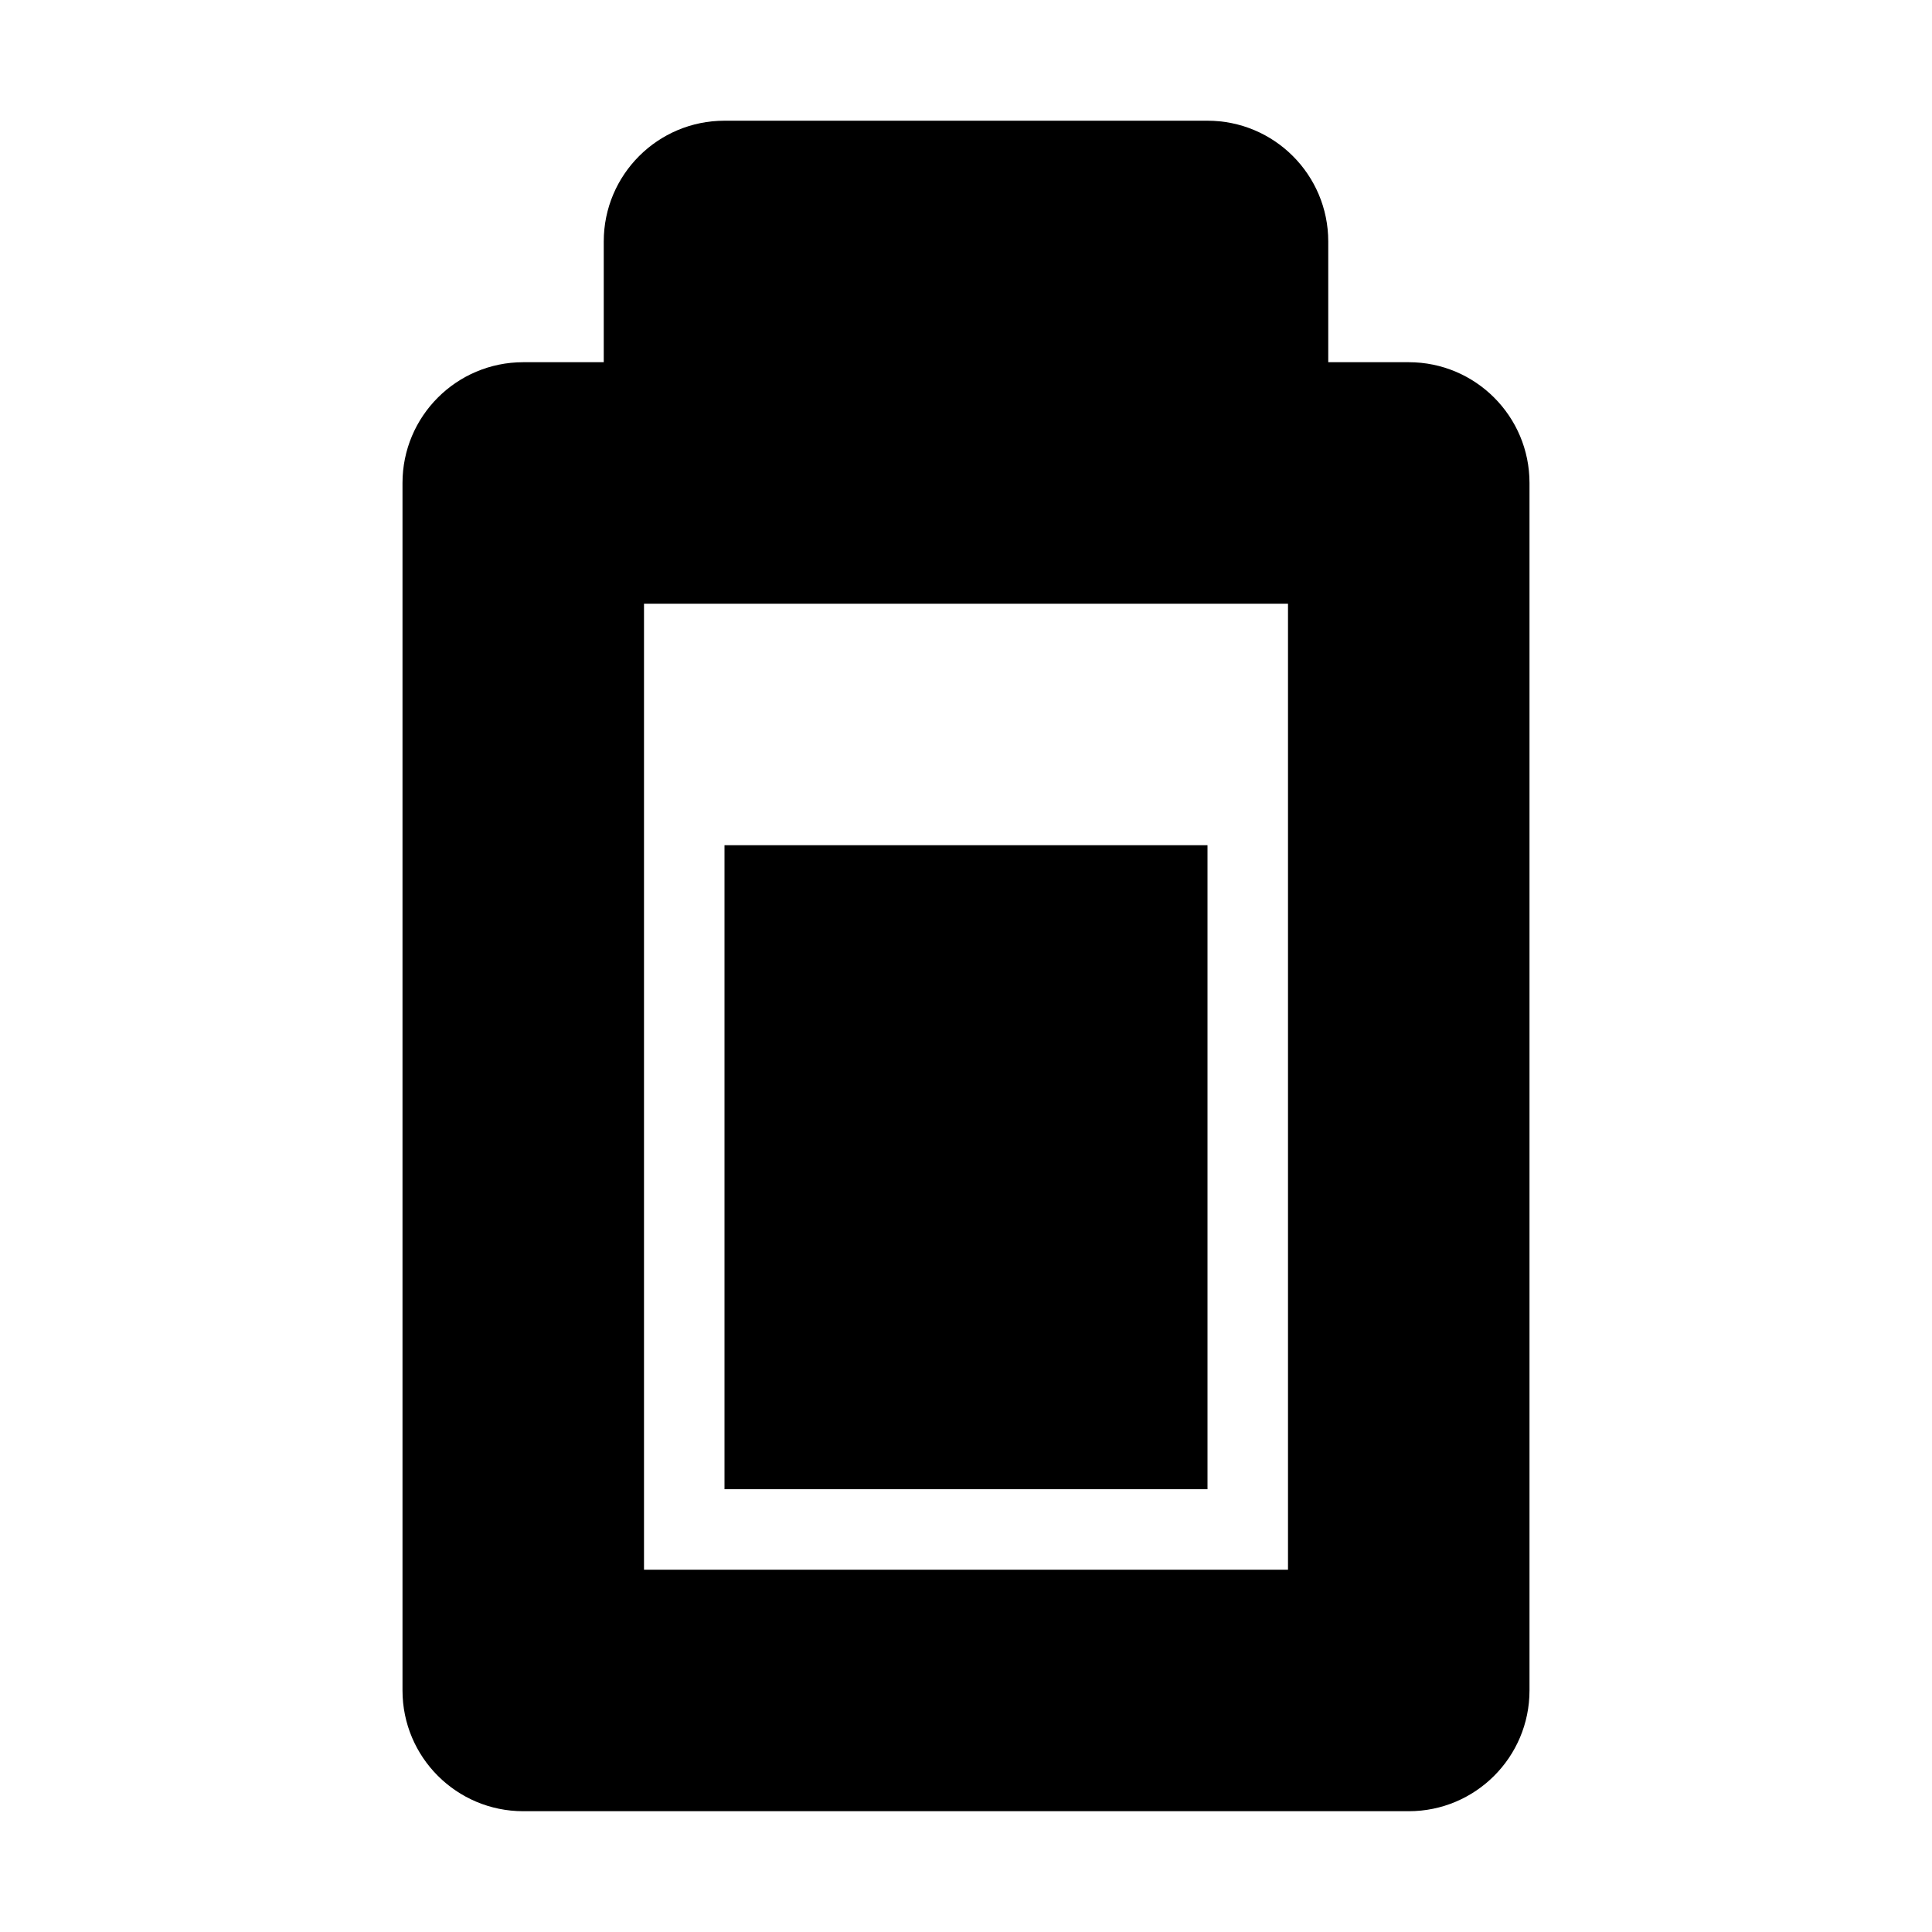
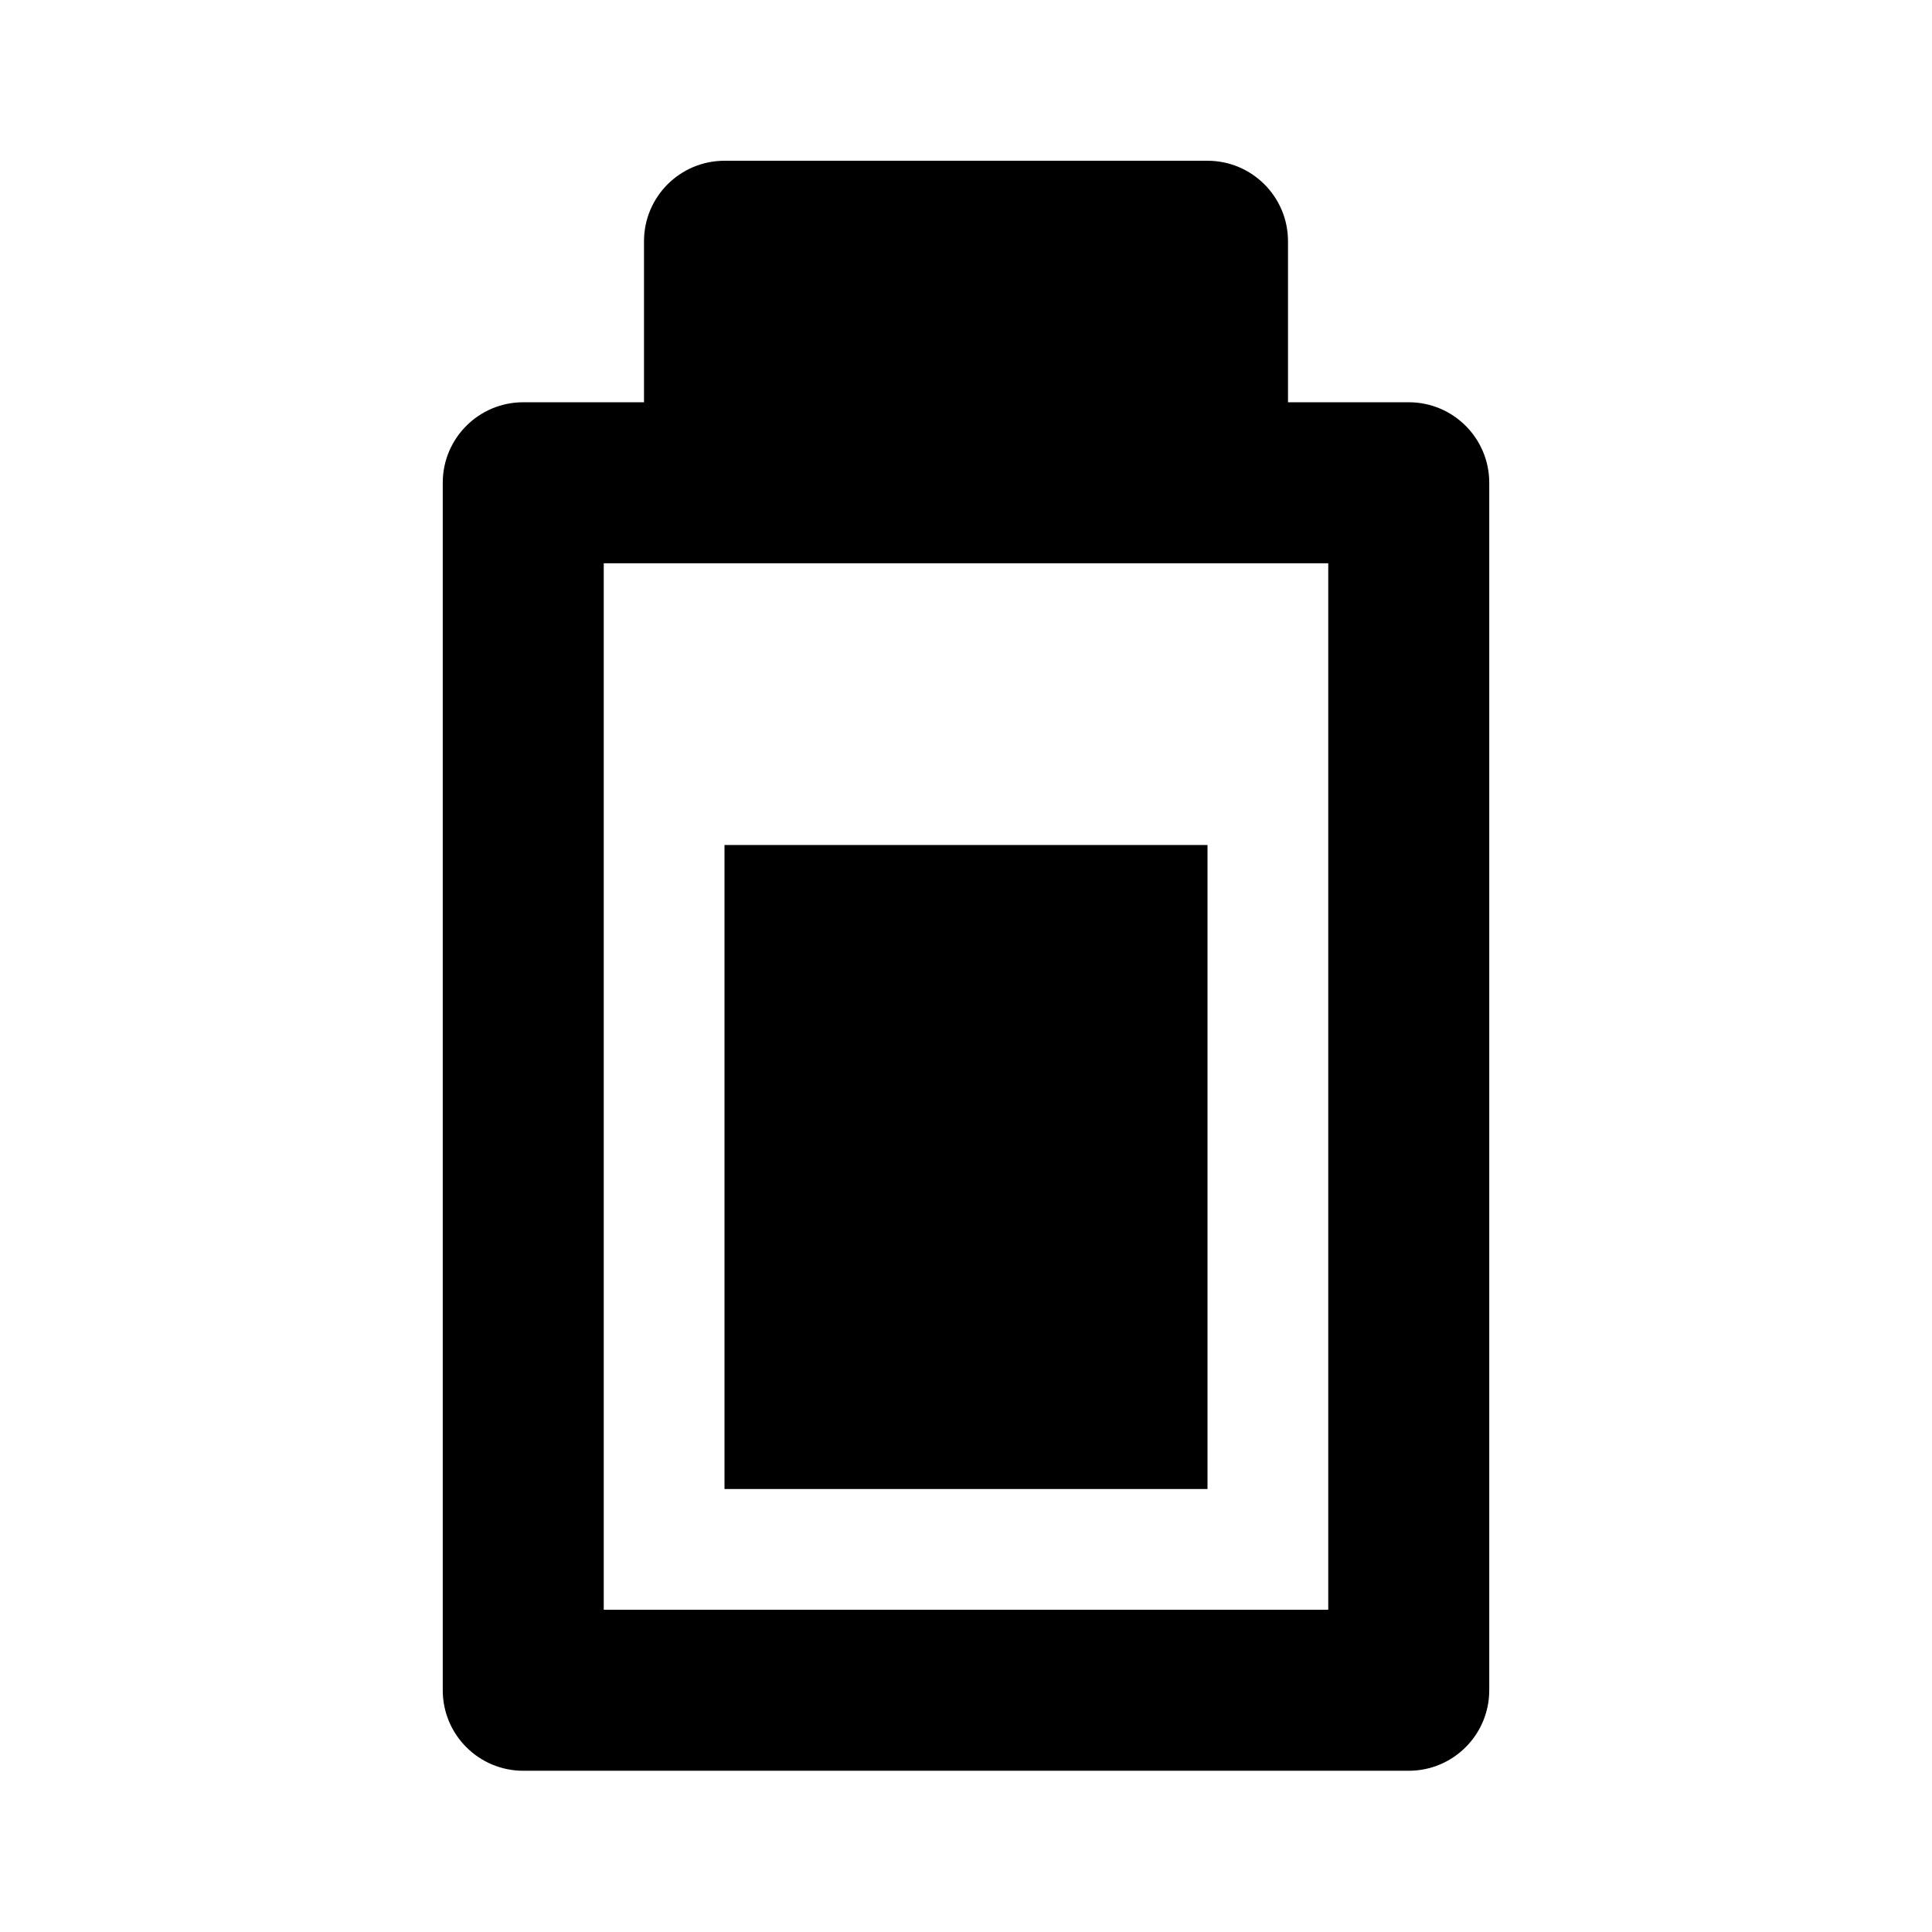
<svg xmlns="http://www.w3.org/2000/svg" viewBox="0 0 48 48" style="enable-background:new 0 0 48 48" xml:space="preserve">
  <style>.st3{display:none}</style>
  <g id="Your_Icons">
-     <path d="M0 0h48v48H0V0z" style="fill:none" />
-     <path d="M35 8.999h-2v-3a3 3 0 0 0-3-3H18a3 3 0 0 0-3 3v3h-2a3 3 0 0 0-3 3v30a3 3 0 0 0 3 3h22a3 3 0 0 0 3-3v-30a3 3 0 0 0-3-3zm-3 30H16v-24h16v24z" />
-     <path d="M30 36.999H18v-16h12v16z" />
+     <path d="M0-.006h48v48H0v-48z" style="fill:none" />
+     <path d="M35 9.994h-3v-4a2 2 0 0 0-2-2H18a2 2 0 0 0-2 2v4h-3a2 2 0 0 0-2 2v30a2 2 0 0 0 2 2h22a2 2 0 0 0 2-2v-30a2 2 0 0 0-2-2zm-2 30H15v-26h18v26z" />
+     <path d="M30 36.994H18v-16h12v16z" />
  </g>
</svg>
